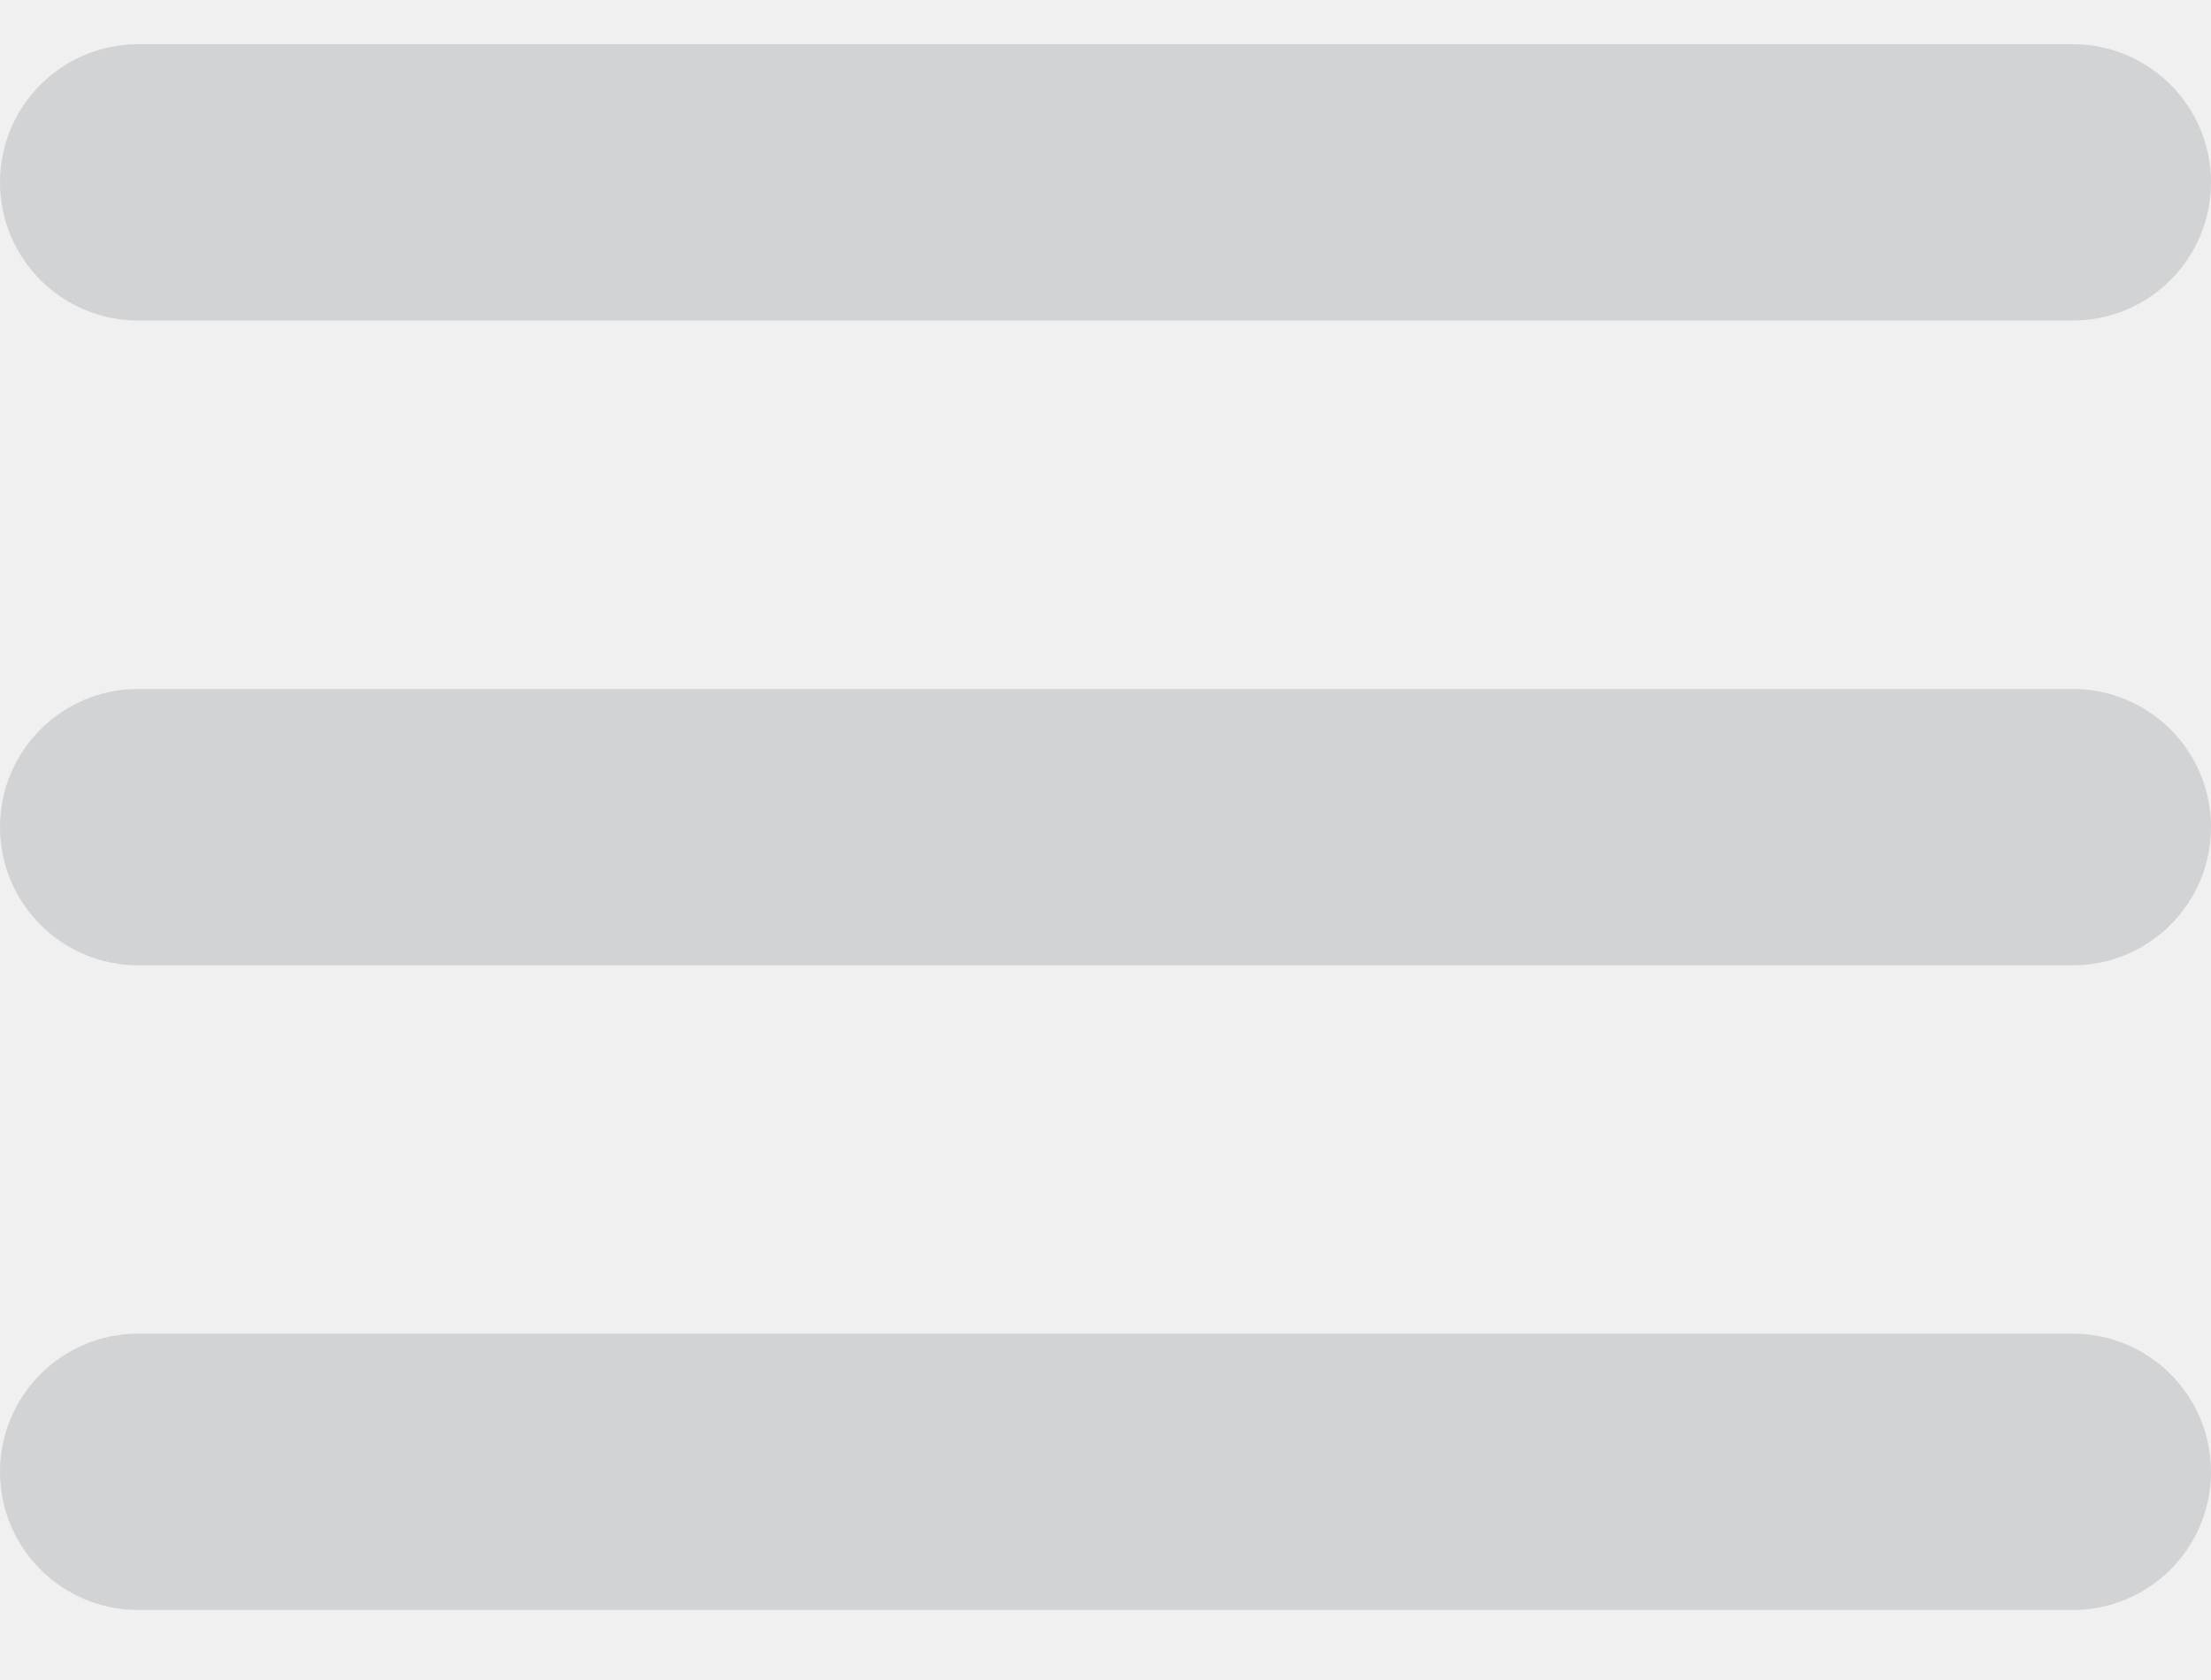
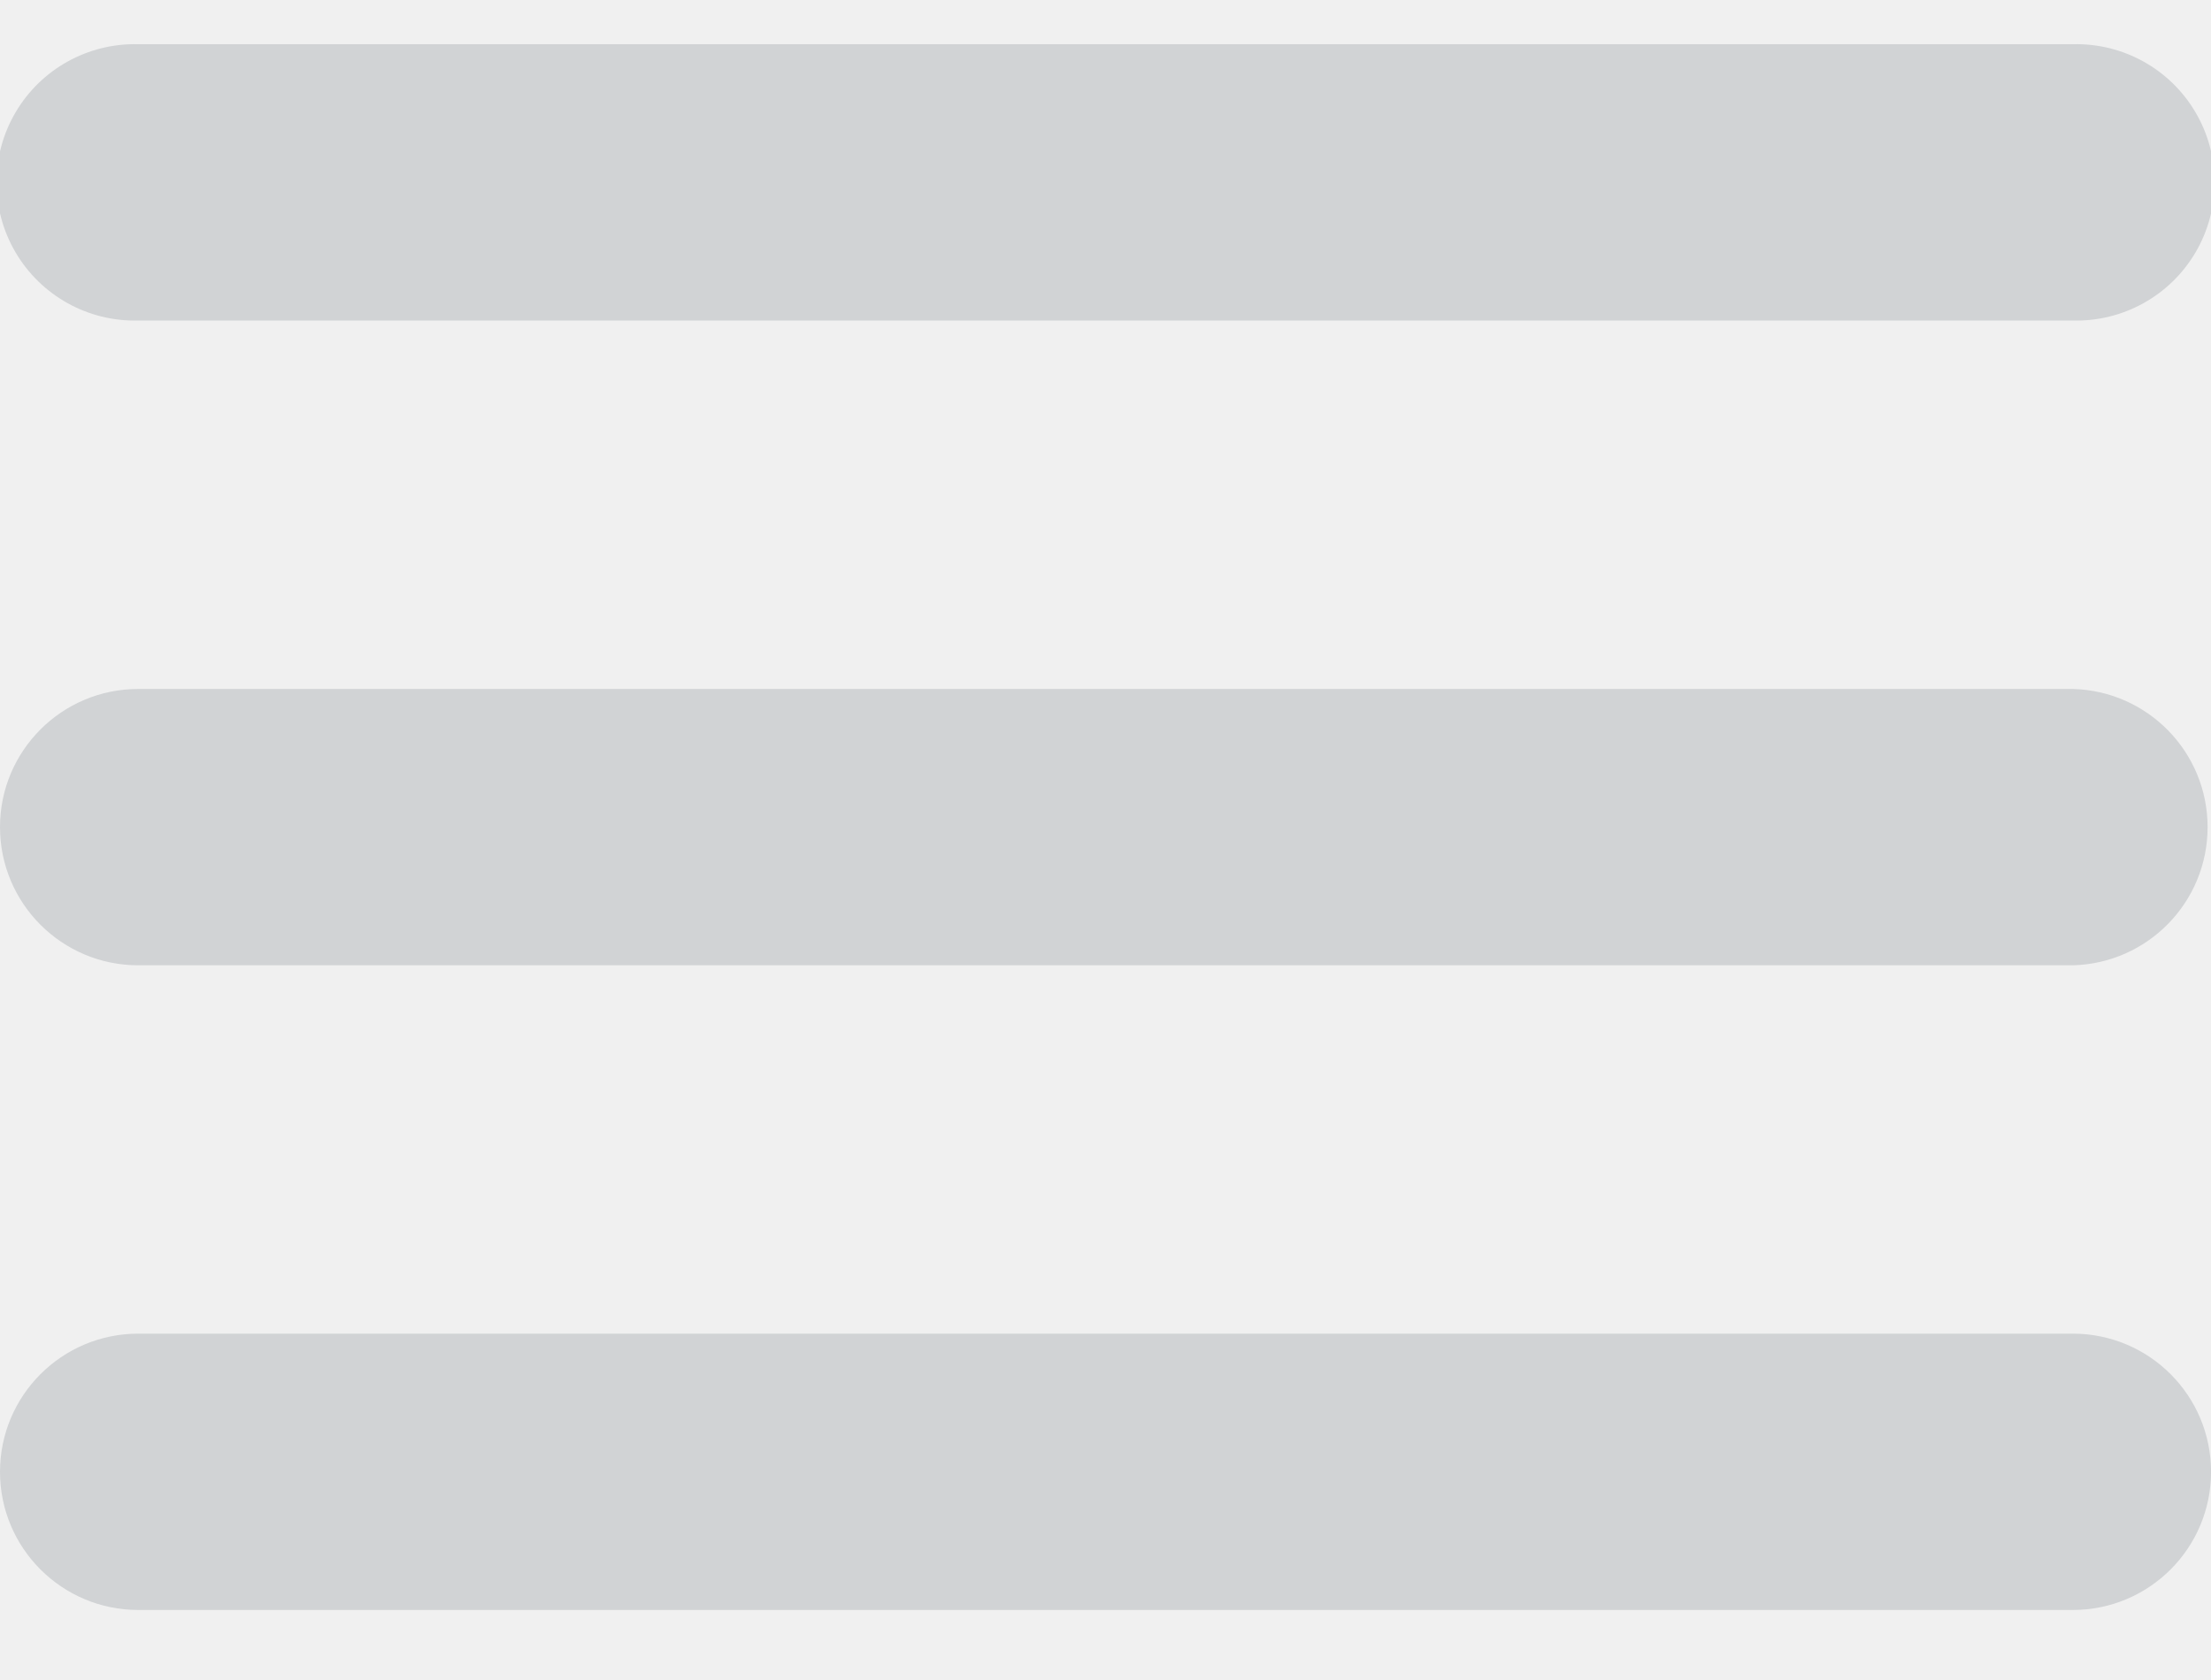
- <svg xmlns="http://www.w3.org/2000/svg" xmlns:xlink="http://www.w3.org/1999/xlink" width="25px" height="19px" viewBox="0 0 25 19" version="1.1">
+ <svg xmlns="http://www.w3.org/2000/svg" xmlns:xlink="http://www.w3.org/1999/xlink" width="25" height="19" viewBox="0 0 25 19">
  <defs>
-     <path d="M1.562,3.5 L23.438,3.5 L23.438,3.5 C24.3,3.5 25,4.2 25,5.062 L25,5.062 L25,5.062 C25,5.925 24.3,6.625 23.438,6.625 L1.562,6.625 L1.562,6.625 C0.7,6.625 1.05680274e-16,5.925 0,5.062 L0,5.062 L0,5.062 C-1.05680274e-16,4.2 0.7,3.5 1.562,3.5 Z M0,12.354 L0,12.354 L0,12.354 C-1.05680274e-16,11.491 0.7,10.792 1.562,10.792 L23.438,10.792 L23.438,10.792 C24.3,10.792 25,11.491 25,12.354 L25,12.354 L25,12.354 C25,13.217 24.3,13.917 23.438,13.917 L1.562,13.917 L1.562,13.917 C0.7,13.917 1.05680274e-16,13.217 0,12.354 Z M0,19.646 L0,19.646 L0,19.646 C-1.05680274e-16,18.783 0.7,18.083 1.562,18.083 L23.438,18.083 L23.438,18.083 C24.3,18.083 25,18.783 25,19.646 L25,19.646 L25,19.646 C25,20.509 24.3,21.208 23.438,21.208 L1.562,21.208 L1.562,21.208 C0.7,21.208 1.05680274e-16,20.509 0,19.646 Z" id="path-1" />
+     <path d="M1.563 3.5h21.875a1.563 1.563 0 1 1 0 3.125H1.563a1.563 1.563 0 1 1 0-3.125zM0 12.354c0-.863.7-1.562 1.563-1.562h21.875a1.563 1.563 0 0 1 0 3.125H1.563C.7 13.917 0 13.217 0 12.354zm0 7.292c0-.863.7-1.563 1.563-1.563h21.875a1.562 1.562 0 1 1 0 3.125H1.563C.7 21.208 0 20.508 0 19.646z" id="a" />
  </defs>
-   <g id="Symbols" stroke="none" stroke-width="1" fill="none" fill-rule="evenodd">
-     <g id="_Settings/Elements/Icon/Map/Menu" transform="translate(0, -3)">
-       <mask id="mask-2" fill="white">
-         <use xlink:href="#path-1" />
-       </mask>
-       <use id="icon-menu" fill="#D1D3D5" xlink:href="#path-1" />
-     </g>
-   </g>
+   <use fill="#D1D3D5" xlink:href="#a" transform="translate(0 -3)" fill-rule="evenodd" />
</svg>
